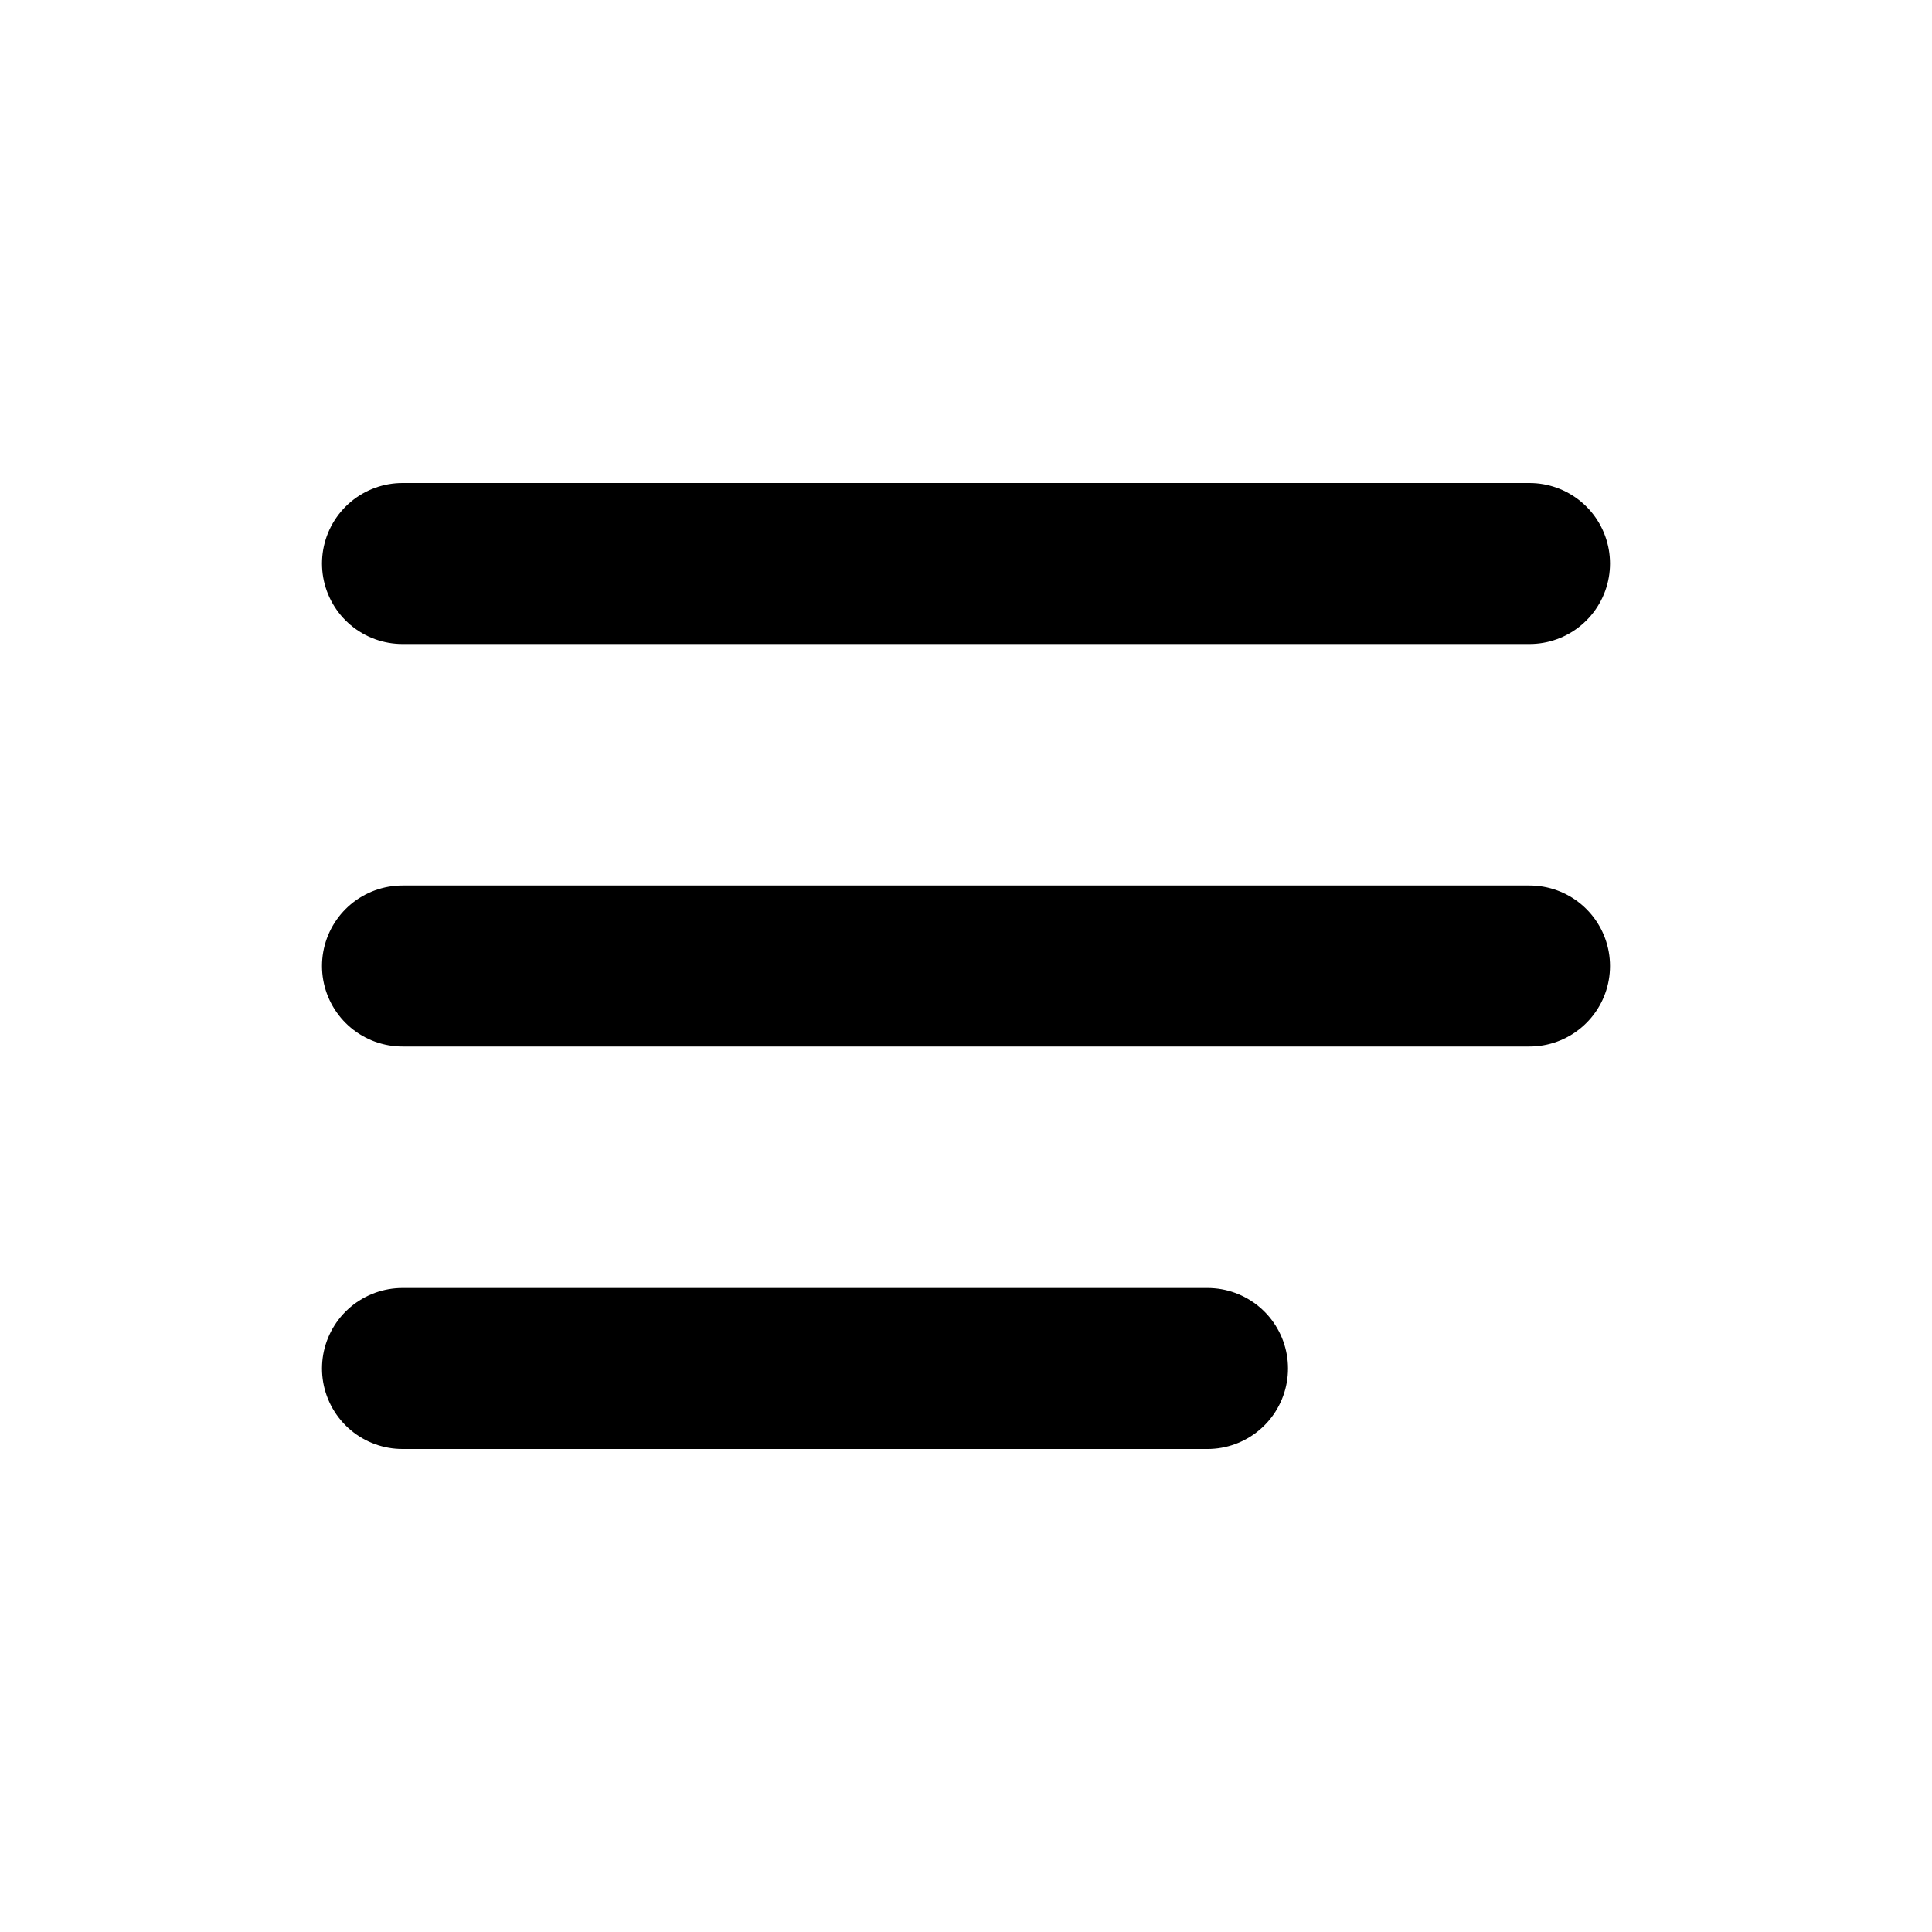
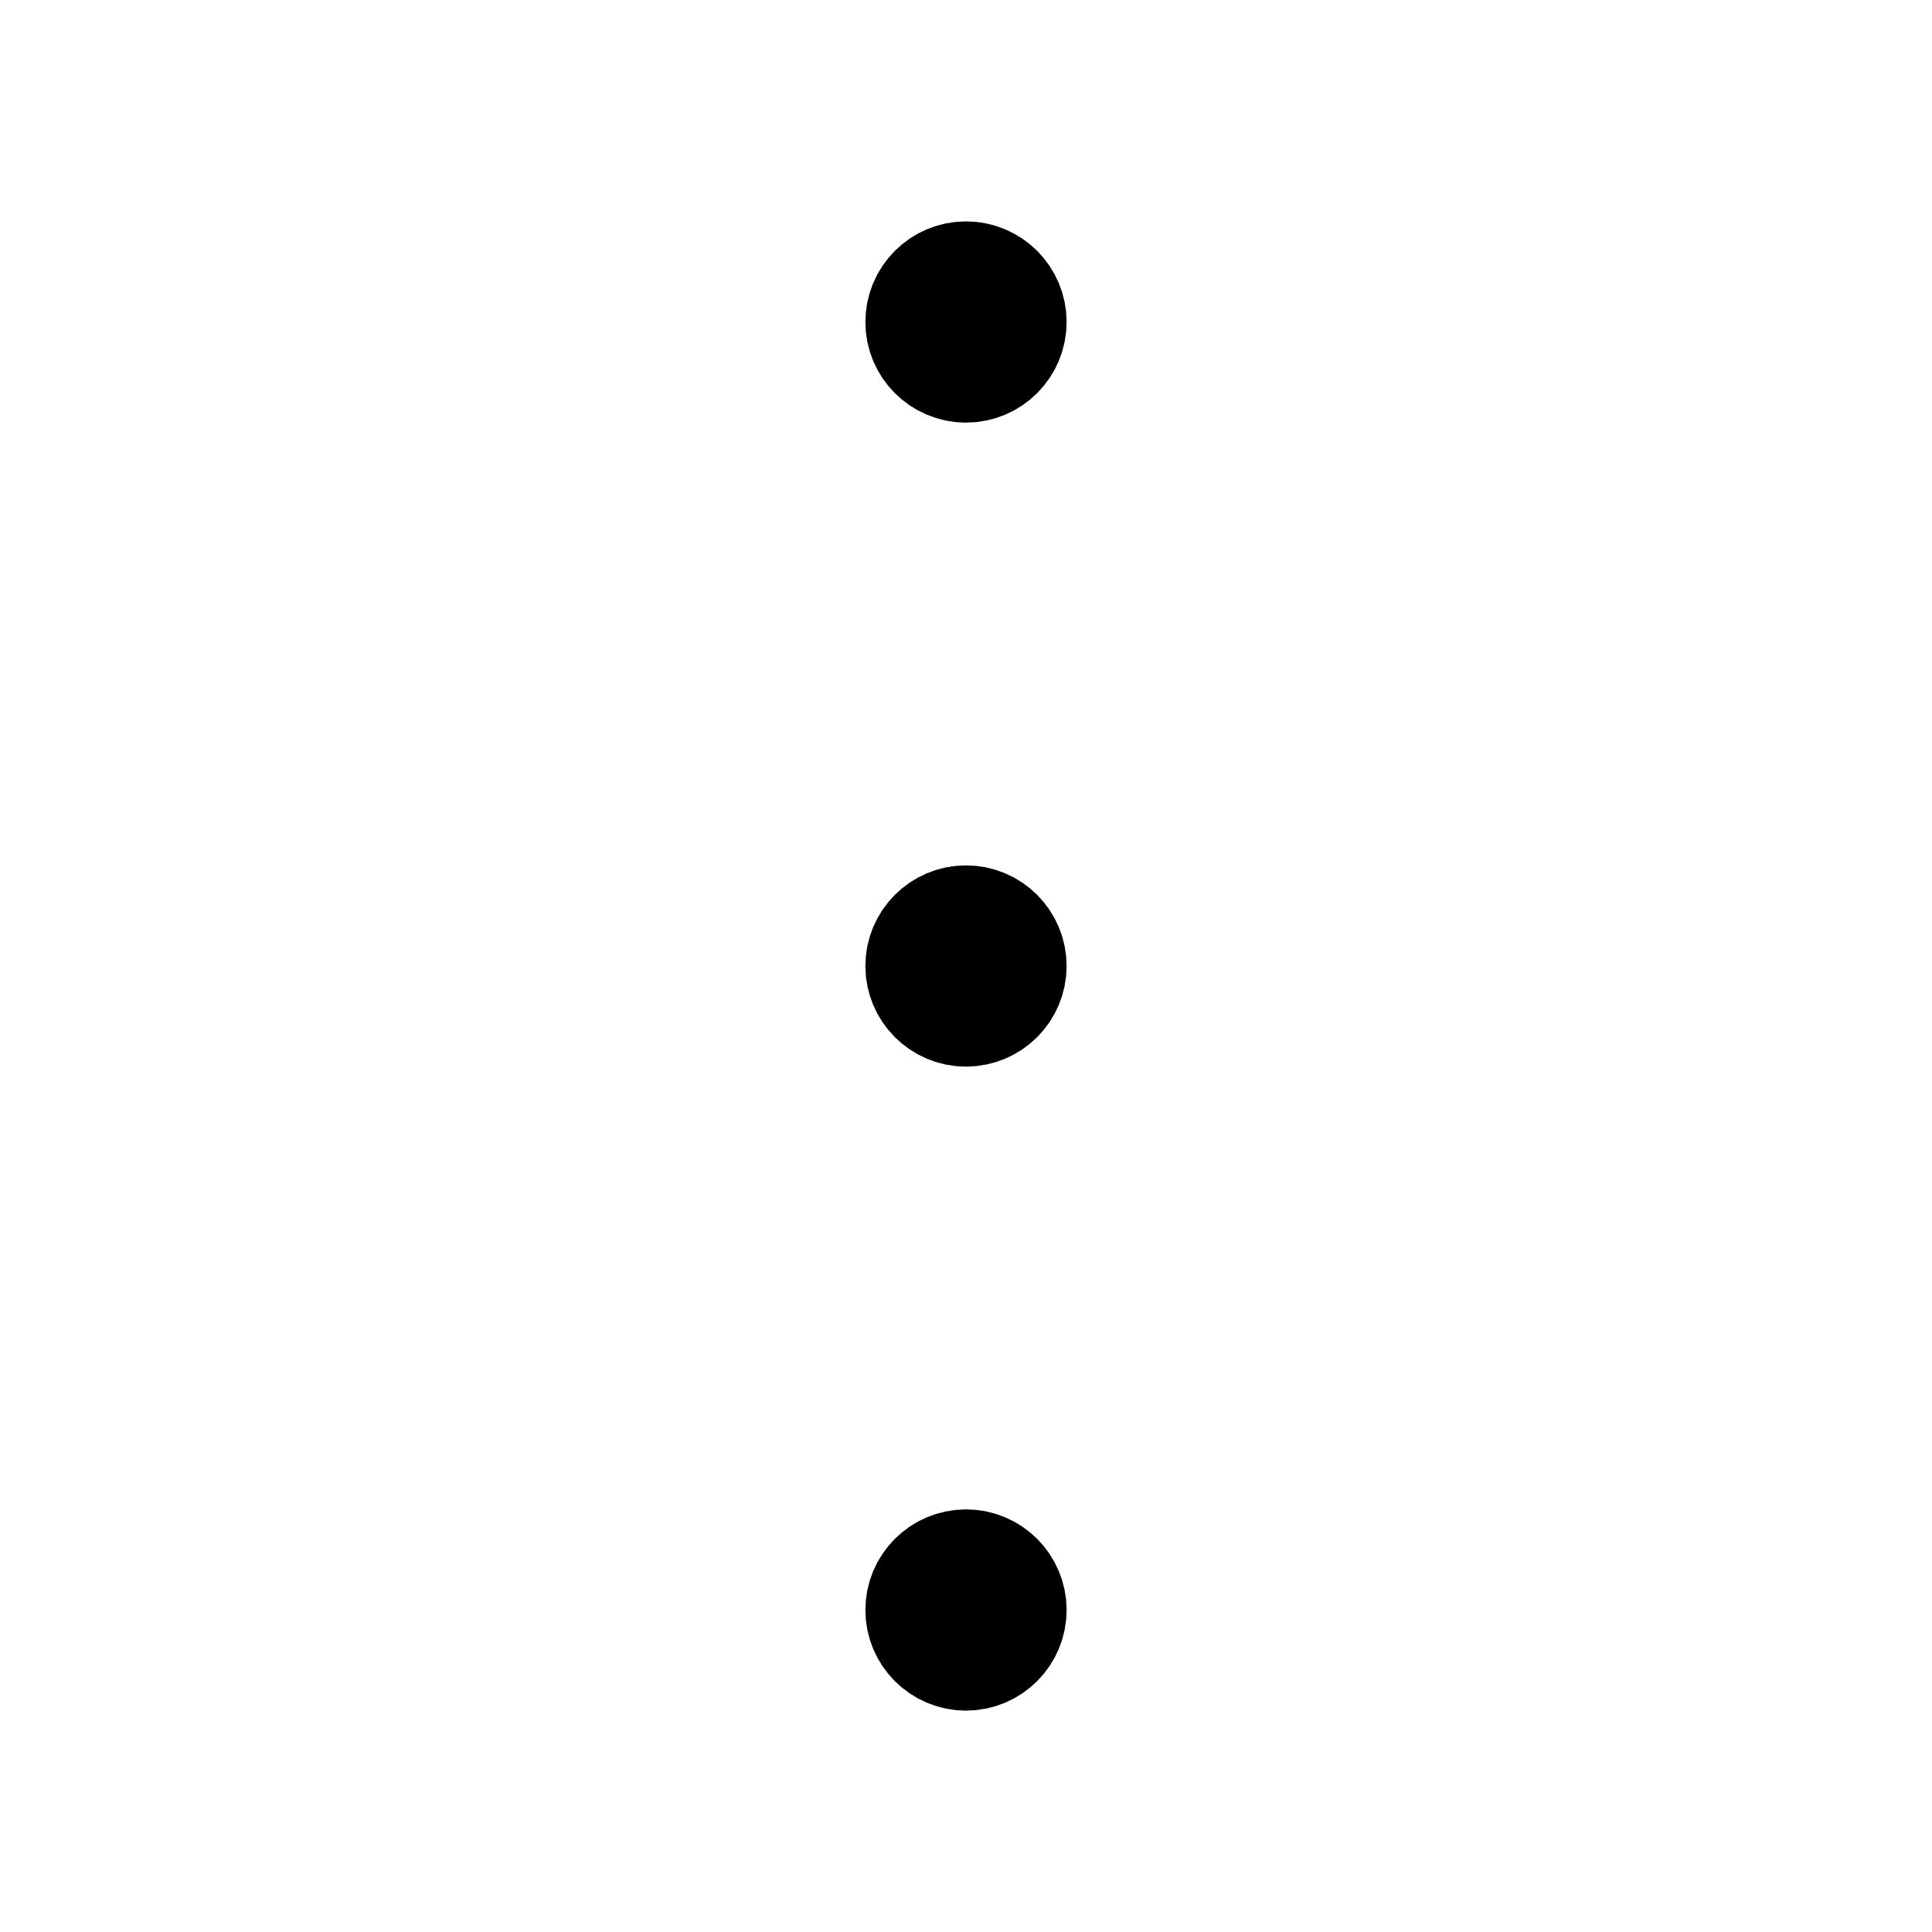
- <svg xmlns="http://www.w3.org/2000/svg" aria-hidden="true" width="24" height="24" fill="none" viewBox="0 0 24 24">
-   <path stroke="currentColor" stroke-linecap="round" stroke-width="2" d="M5 7h14M5 12h14M5 17h10" />
+ <svg xmlns="http://www.w3.org/2000/svg" width="24px" height="24px" viewBox="0 0 24 24" fill="none" color="currentColor">
+   <path d="M12 12.5C12.276 12.5 12.5 12.276 12.5 12C12.5 11.724 12.276 11.5 12 11.5C11.724 11.5 11.5 11.724 11.5 12C11.5 12.276 11.724 12.5 12 12.5Z" fill="currentColor" stroke="currentColor" stroke-width="1.5" stroke-linecap="round" stroke-linejoin="round" />
+   <path d="M12 20.5C12.276 20.5 12.5 20.276 12.5 20C12.5 19.724 12.276 19.5 12 19.5C11.724 19.5 11.5 19.724 11.5 20C11.5 20.276 11.724 20.5 12 20.5Z" fill="currentColor" stroke="currentColor" stroke-width="1.5" stroke-linecap="round" stroke-linejoin="round" />
+   <path d="M12 4.5C12.276 4.5 12.5 4.276 12.5 4C12.5 3.724 12.276 3.5 12 3.5C11.724 3.5 11.5 3.724 11.5 4C11.5 4.276 11.724 4.5 12 4.5Z" fill="currentColor" stroke="currentColor" stroke-width="1.5" stroke-linecap="round" stroke-linejoin="round" />
</svg>
